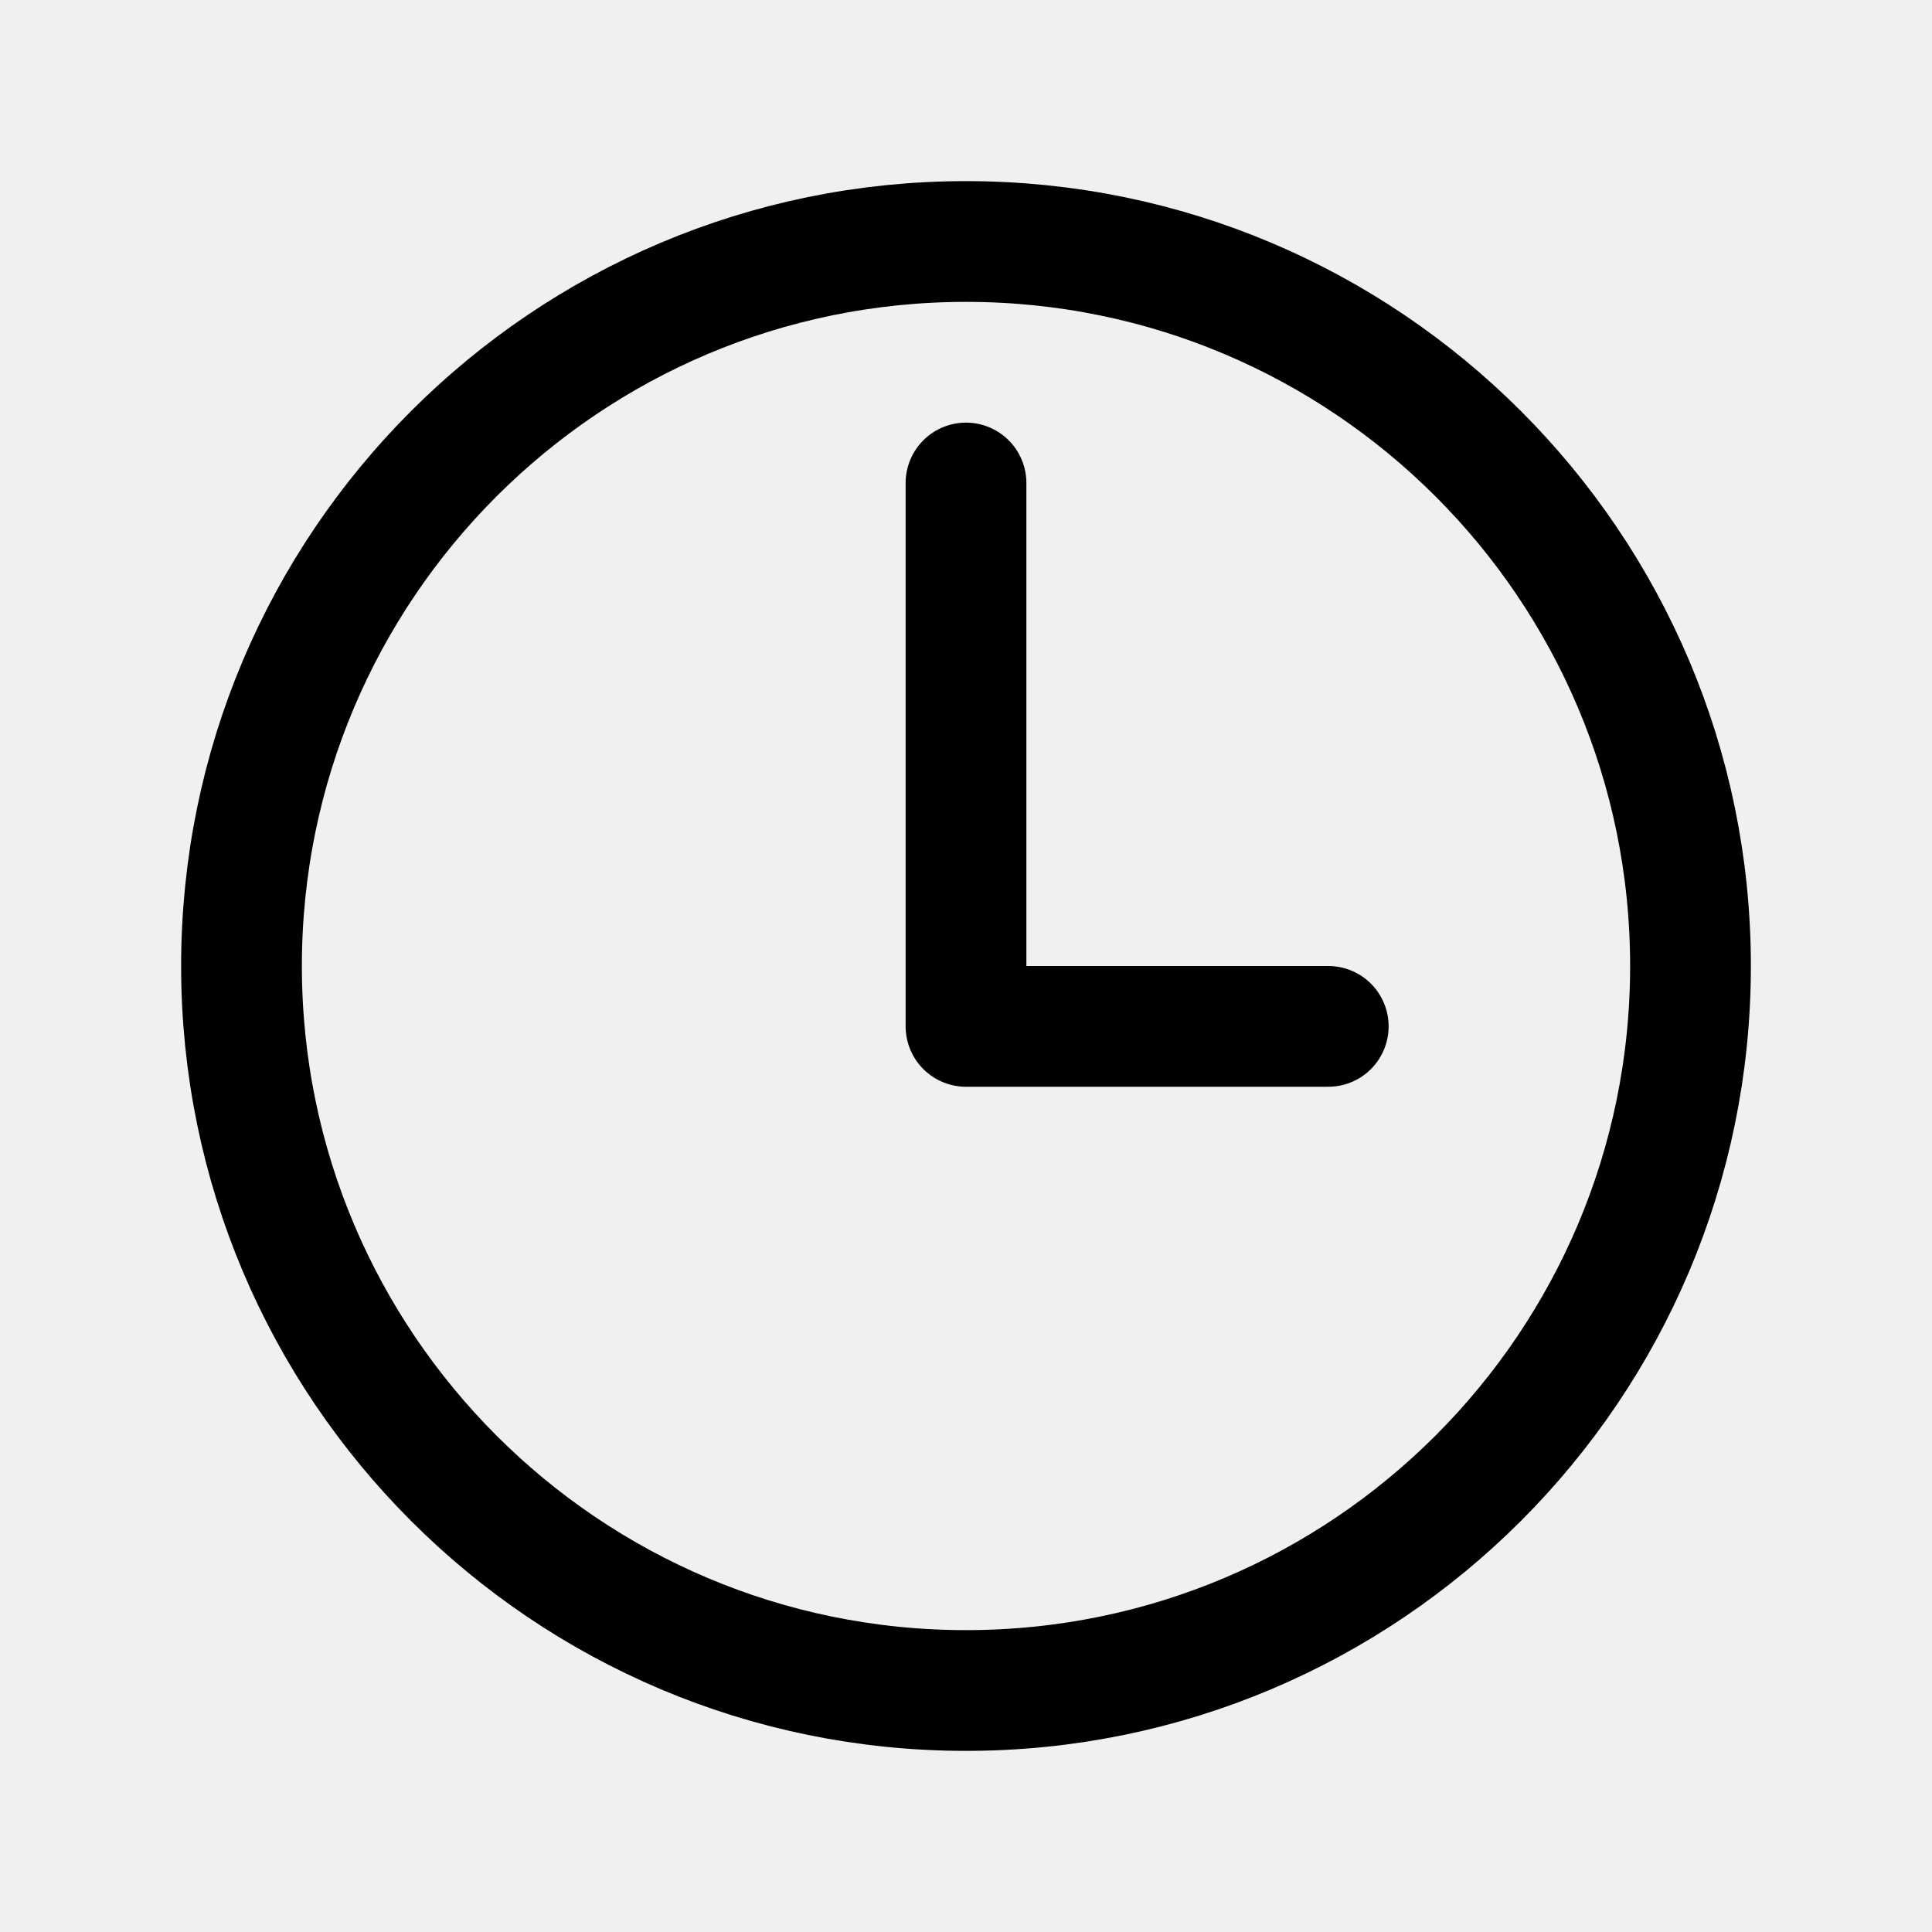
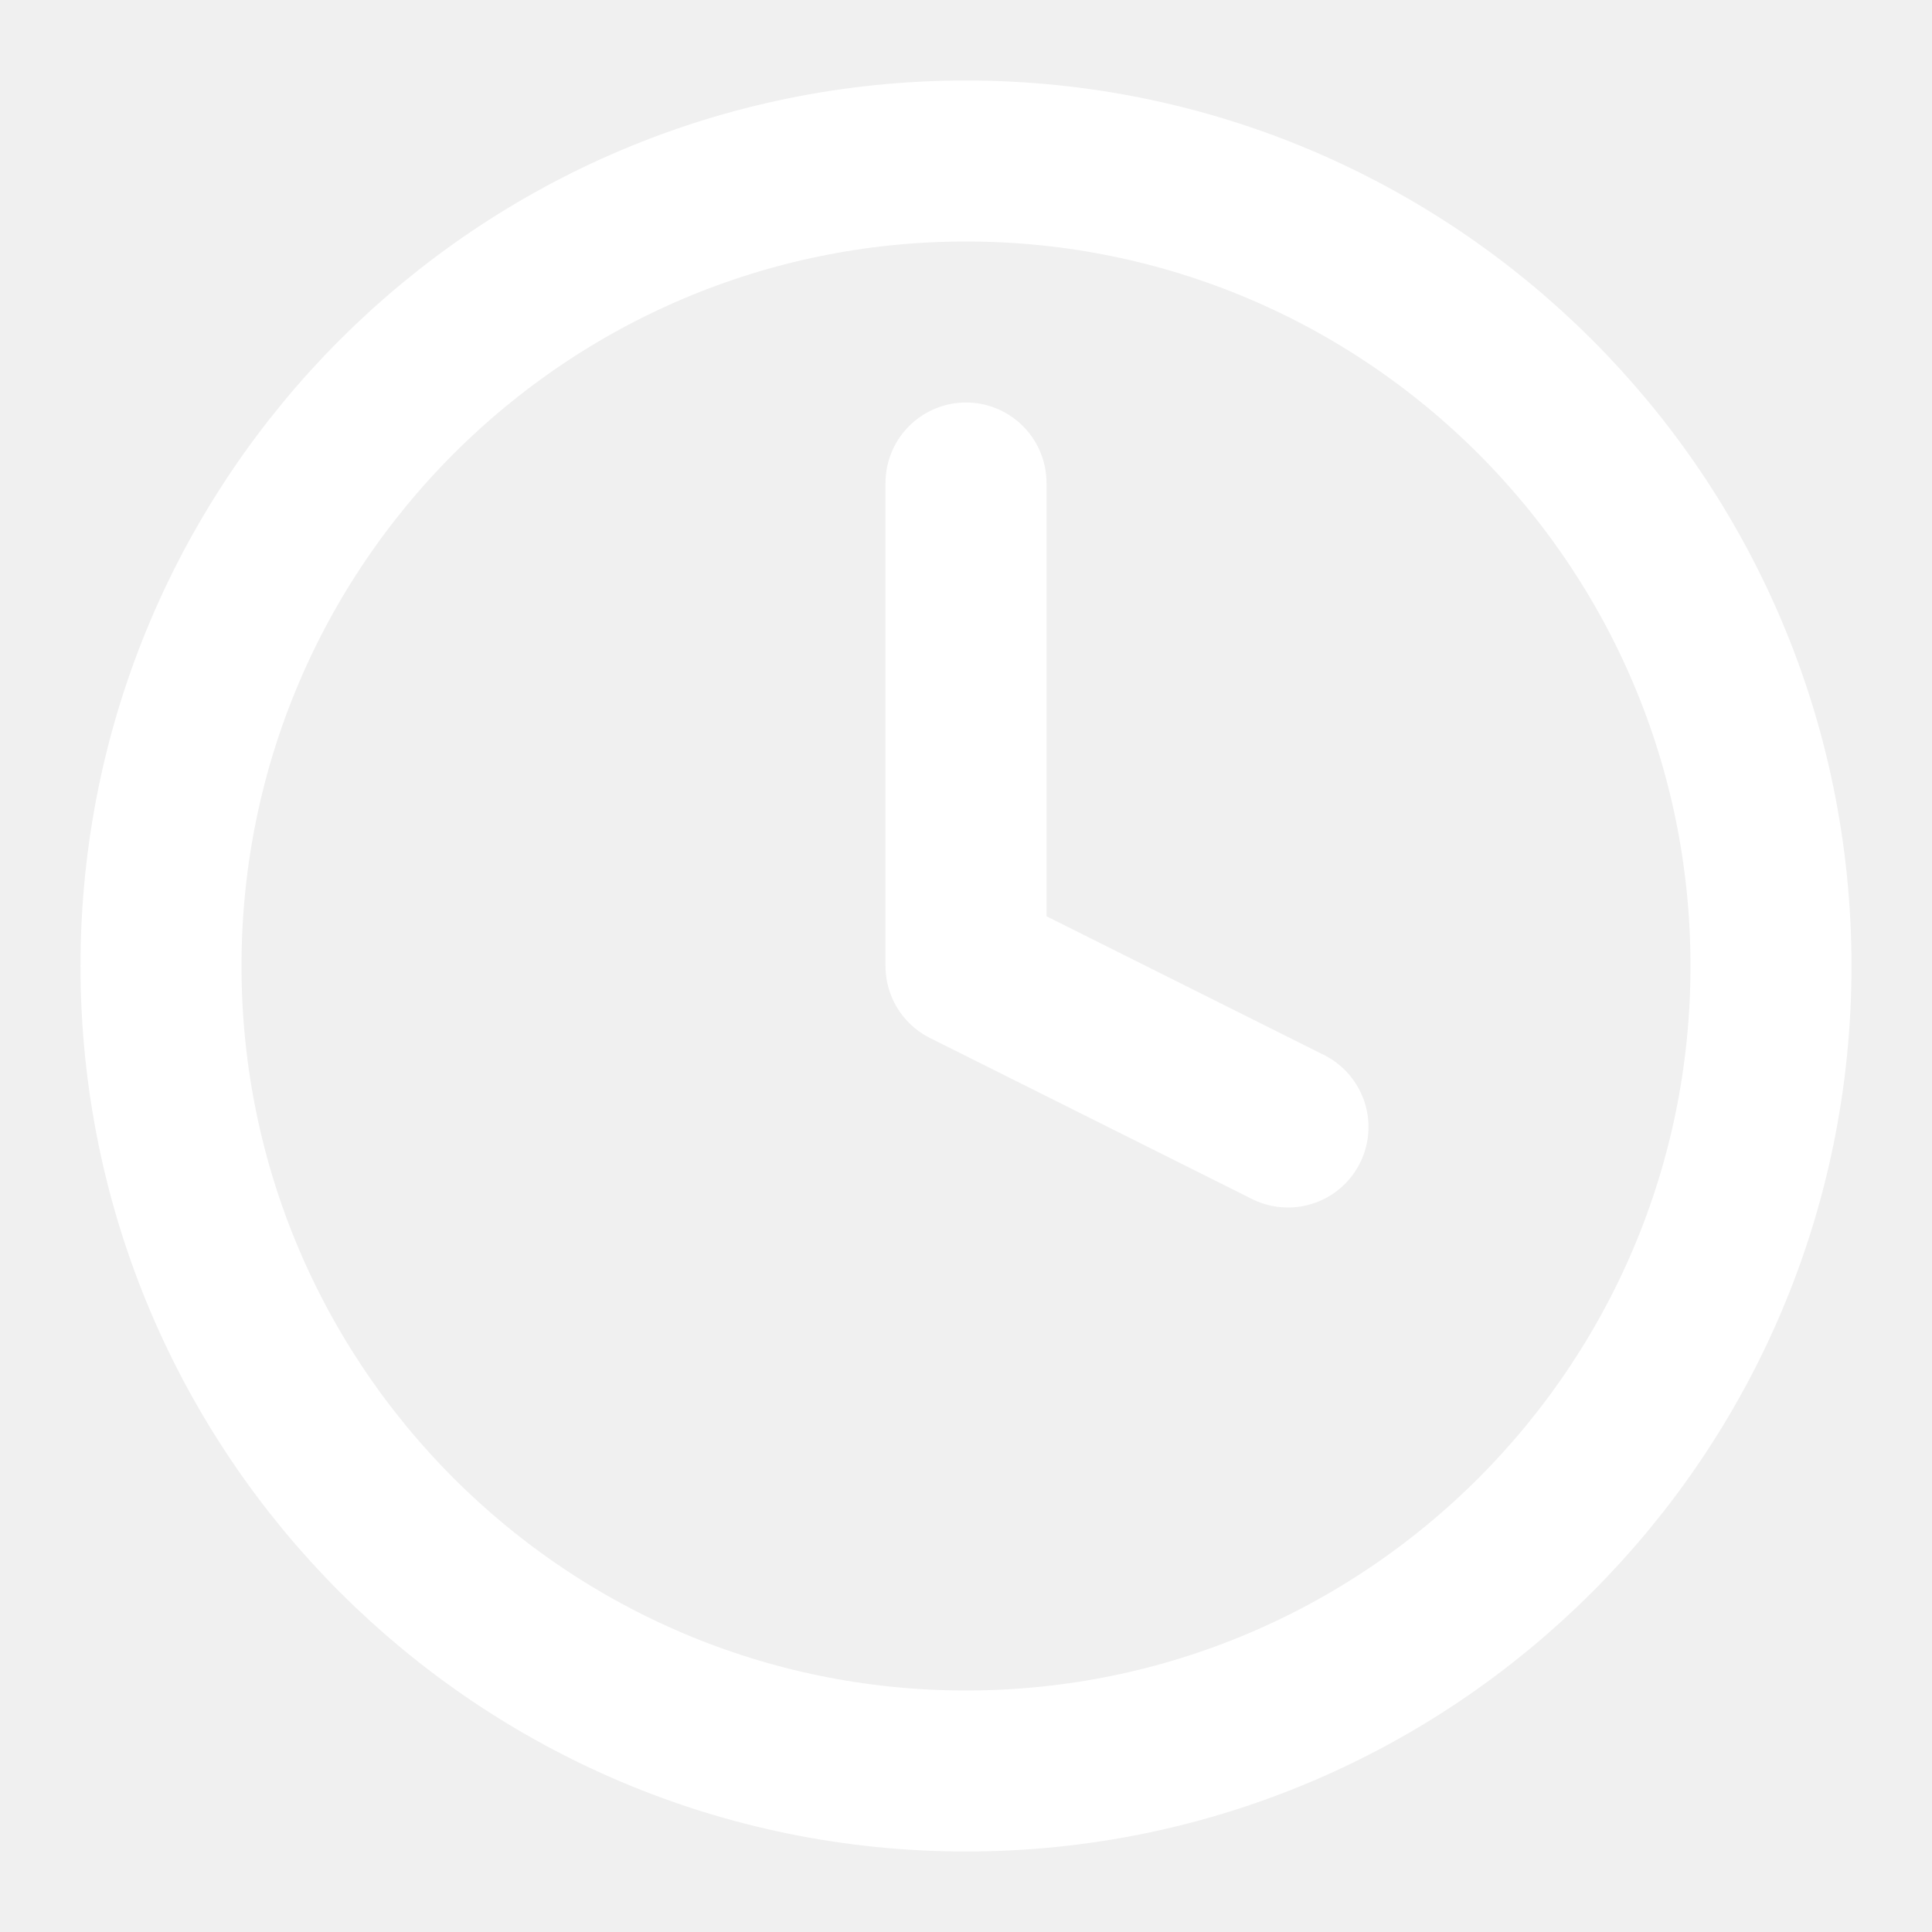
- <svg xmlns="http://www.w3.org/2000/svg" class="ionicon" viewBox="0 0 512 512">
-   <path d="M256 64C150 64 64 150 64 256s86 192 192 192 192-86 192-192S362 64 256 64z" fill="none" stroke="currentColor" stroke-miterlimit="10" stroke-width="32" />
-   <path fill="none" stroke="currentColor" stroke-linecap="round" stroke-linejoin="round" stroke-width="32" d="M256 128v144h96" />
+ <svg xmlns="http://www.w3.org/2000/svg" width="24" height="24" viewBox="0 0 24 24" fill="none" stroke="white" stroke-width="2" stroke-linecap="round" stroke-linejoin="round" class="feather feather-clock">
+   <circle cx="12" cy="12" r="10" />
+   <polyline points="12 6 12 12 16 14" />
</svg>
